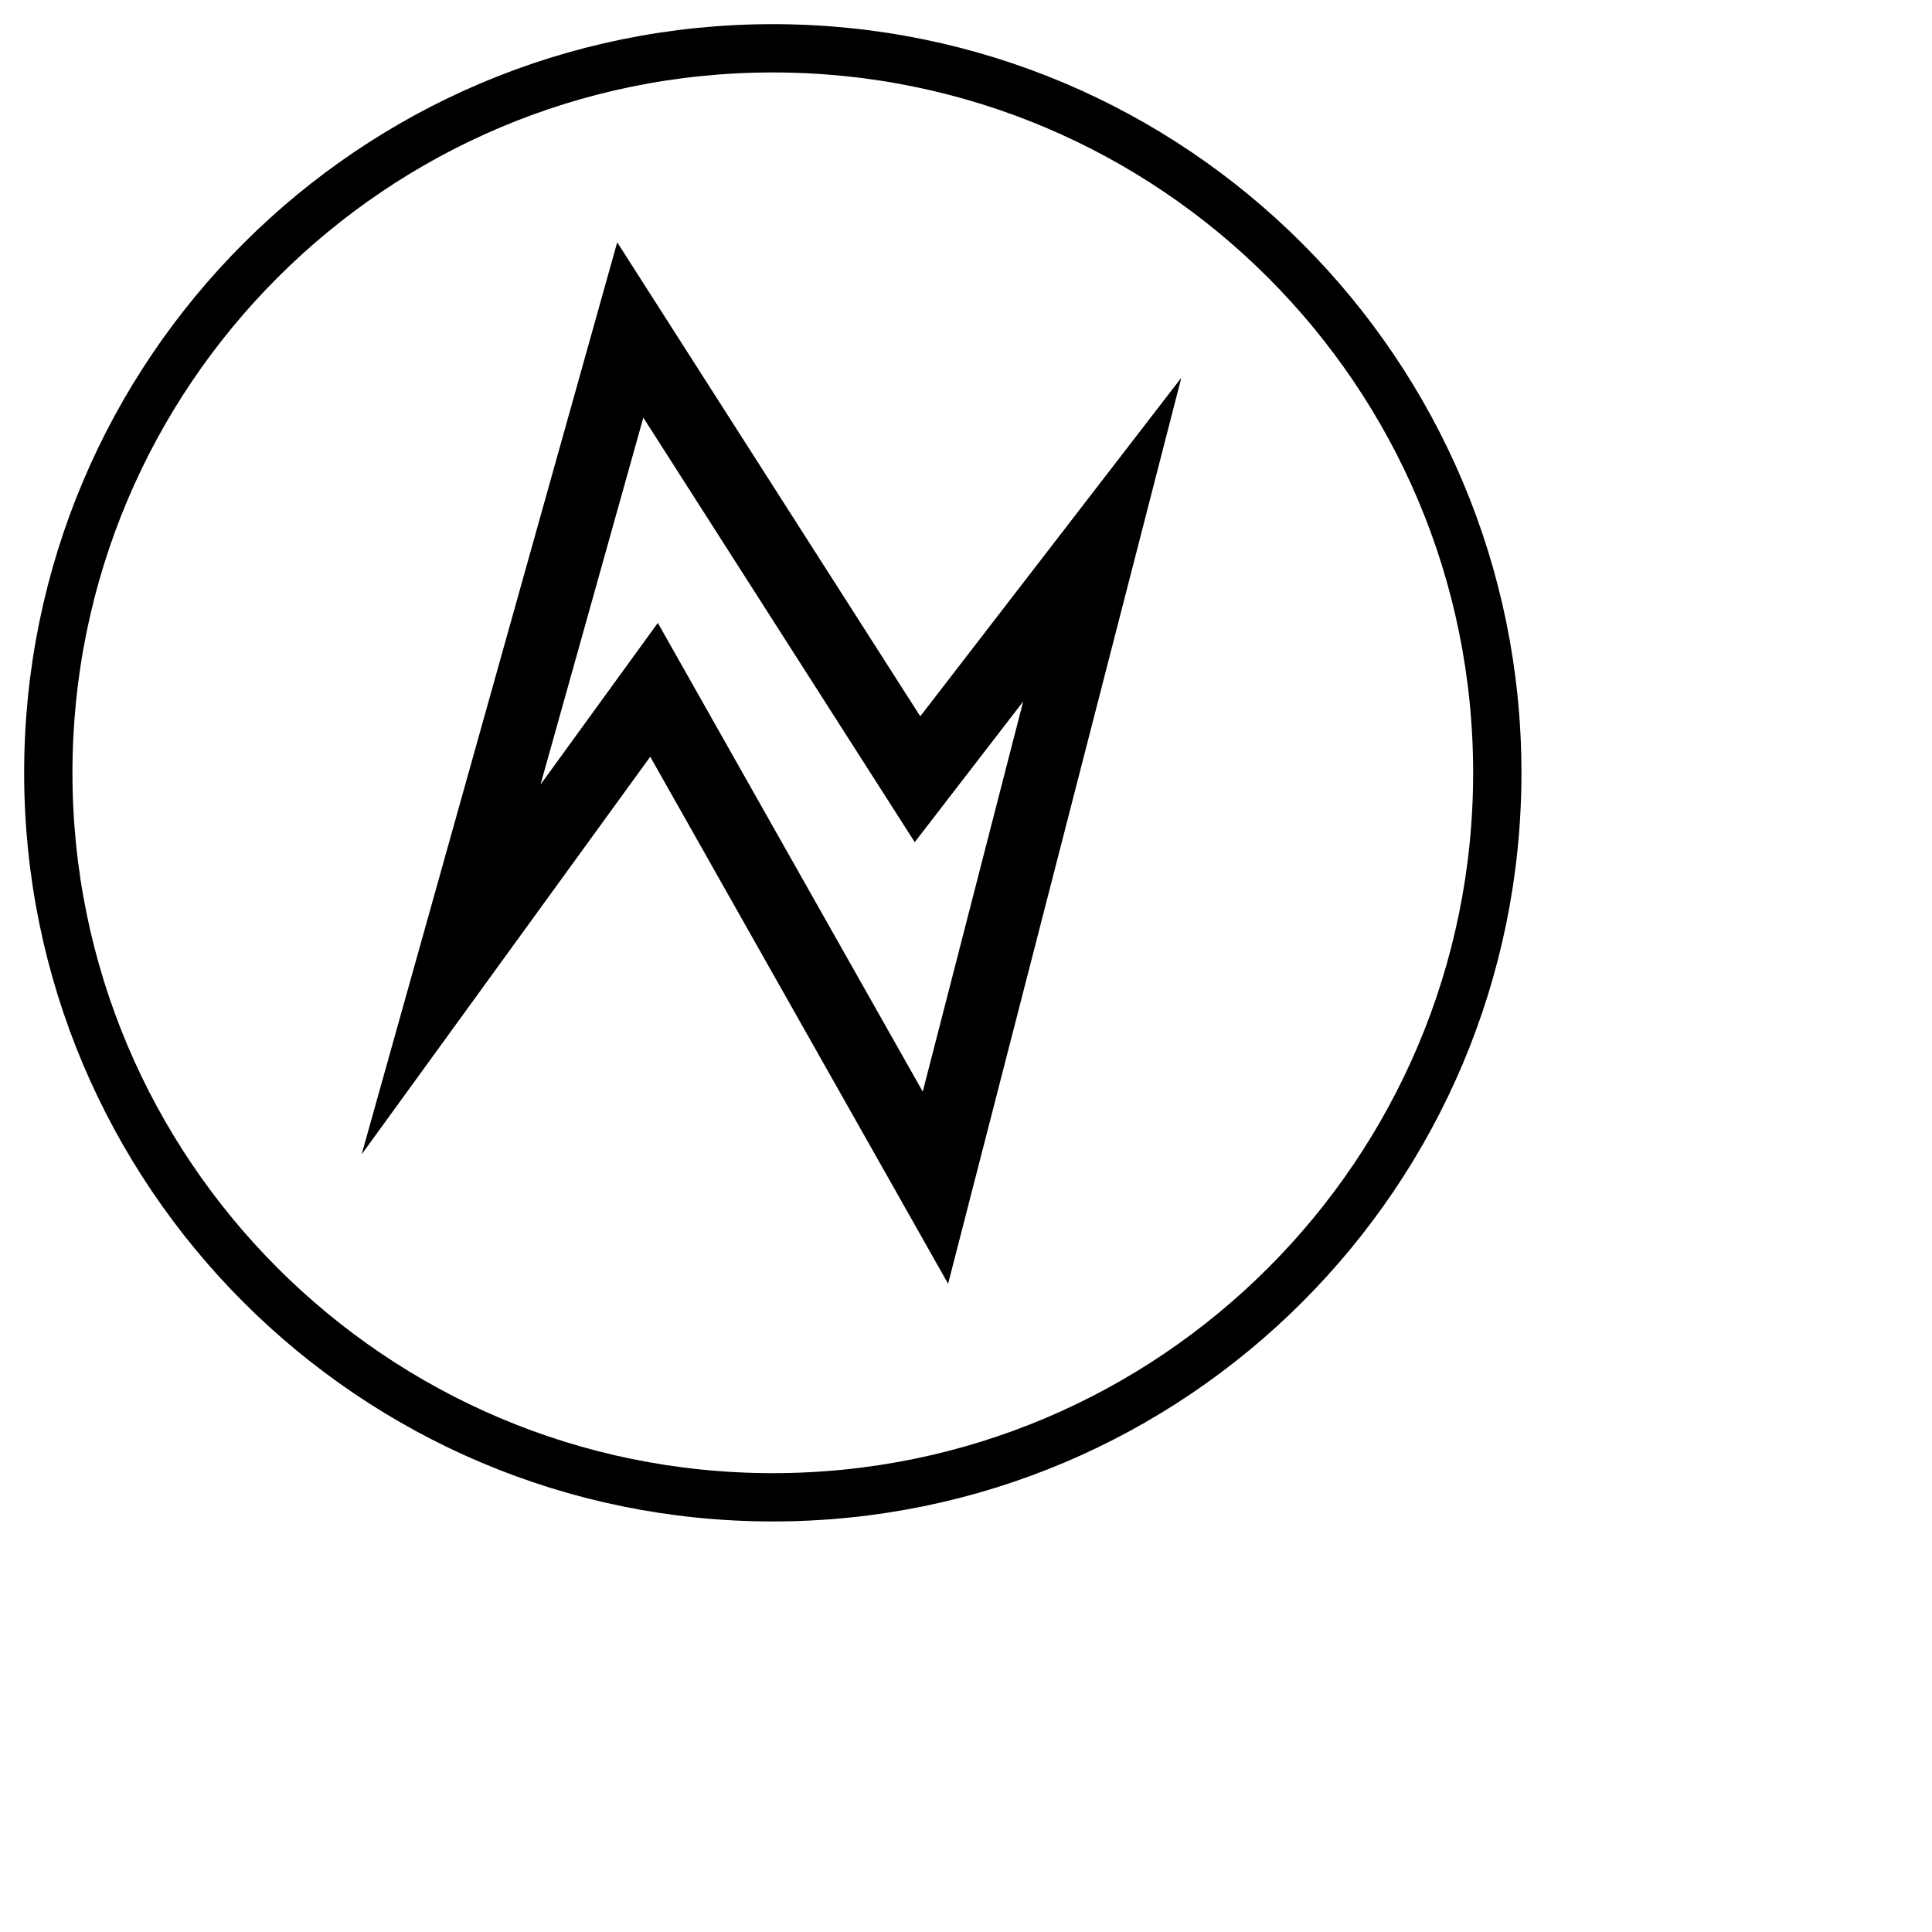
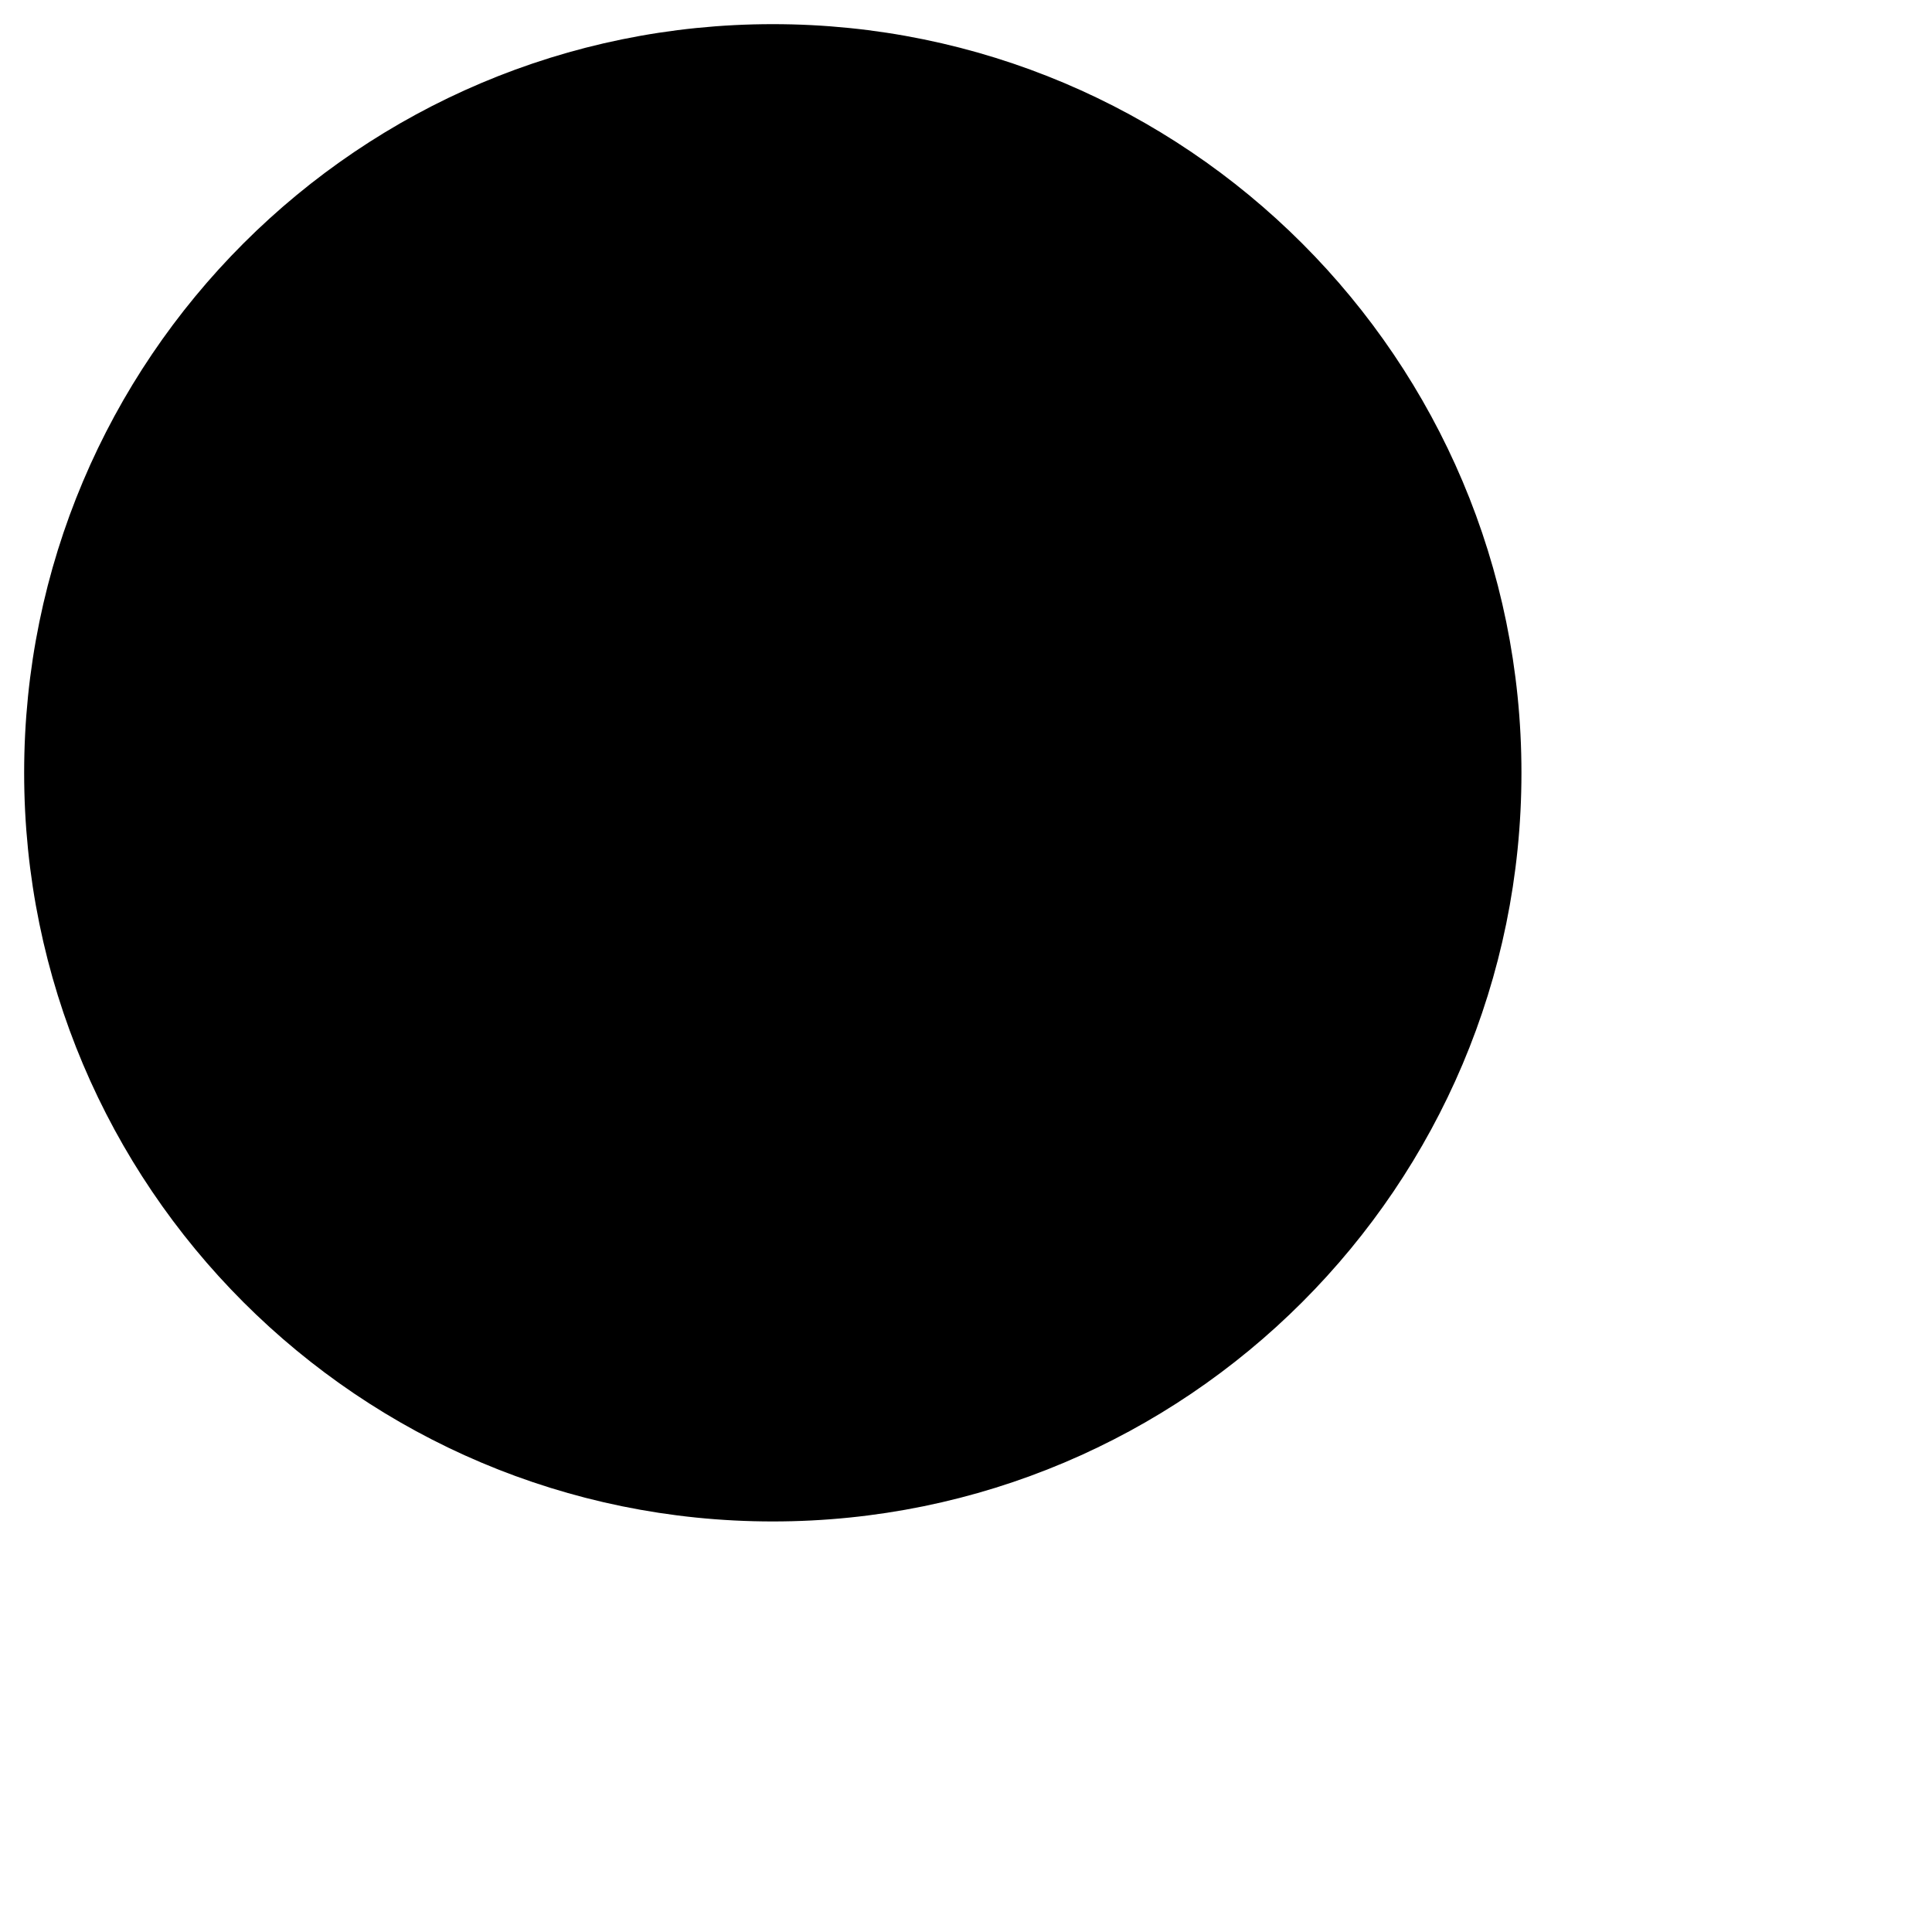
<svg xmlns="http://www.w3.org/2000/svg" xmlns:ns1="http://www.b3mn.org/oryx" width="40" height="40" version="1.0">
  <defs />
  <ns1:magnets>
    <ns1:magnet ns1:cx="16" ns1:cy="16" ns1:default="yes" />
  </ns1:magnets>
  <ns1:docker ns1:cx="16" ns1:cy="16" />
  <g pointer-events="fill">
    <defs>
-       <radialGradient id="background" cx="10%" cy="10%" r="100%" fx="10%" fy="10%">
-         <stop offset="0%" stop-color="#ffffff" stop-opacity="1" />
-         <stop id="fill_el" offset="100%" stop-color="#ffffff" stop-opacity="1" />
+       <radialGradient id="background">
+         <stop id="fill_el" />
      </radialGradient>
    </defs>
    <circle id="bg_frame" cx="16" cy="16" r="15" stroke="black" fill="url(#background) white" stroke-width="1" />
    <path stroke="black" style="fill:none;stroke-width:1.5;stroke-linecap:butt;stroke-linejoin:miter;stroke-miterlimit:10" d="M 22.821,11.172 L 19.367,24.59 L 13.541,14.282 L 9.339,20.072 L 13.049,6.832 L 18.996,16.133 L 22.821,11.172 z" id="errorPolygon" />
    <text font-size="11" id="text_name" x="16" y="33" ns1:align="top center" stroke="black" />
  </g>
</svg>
